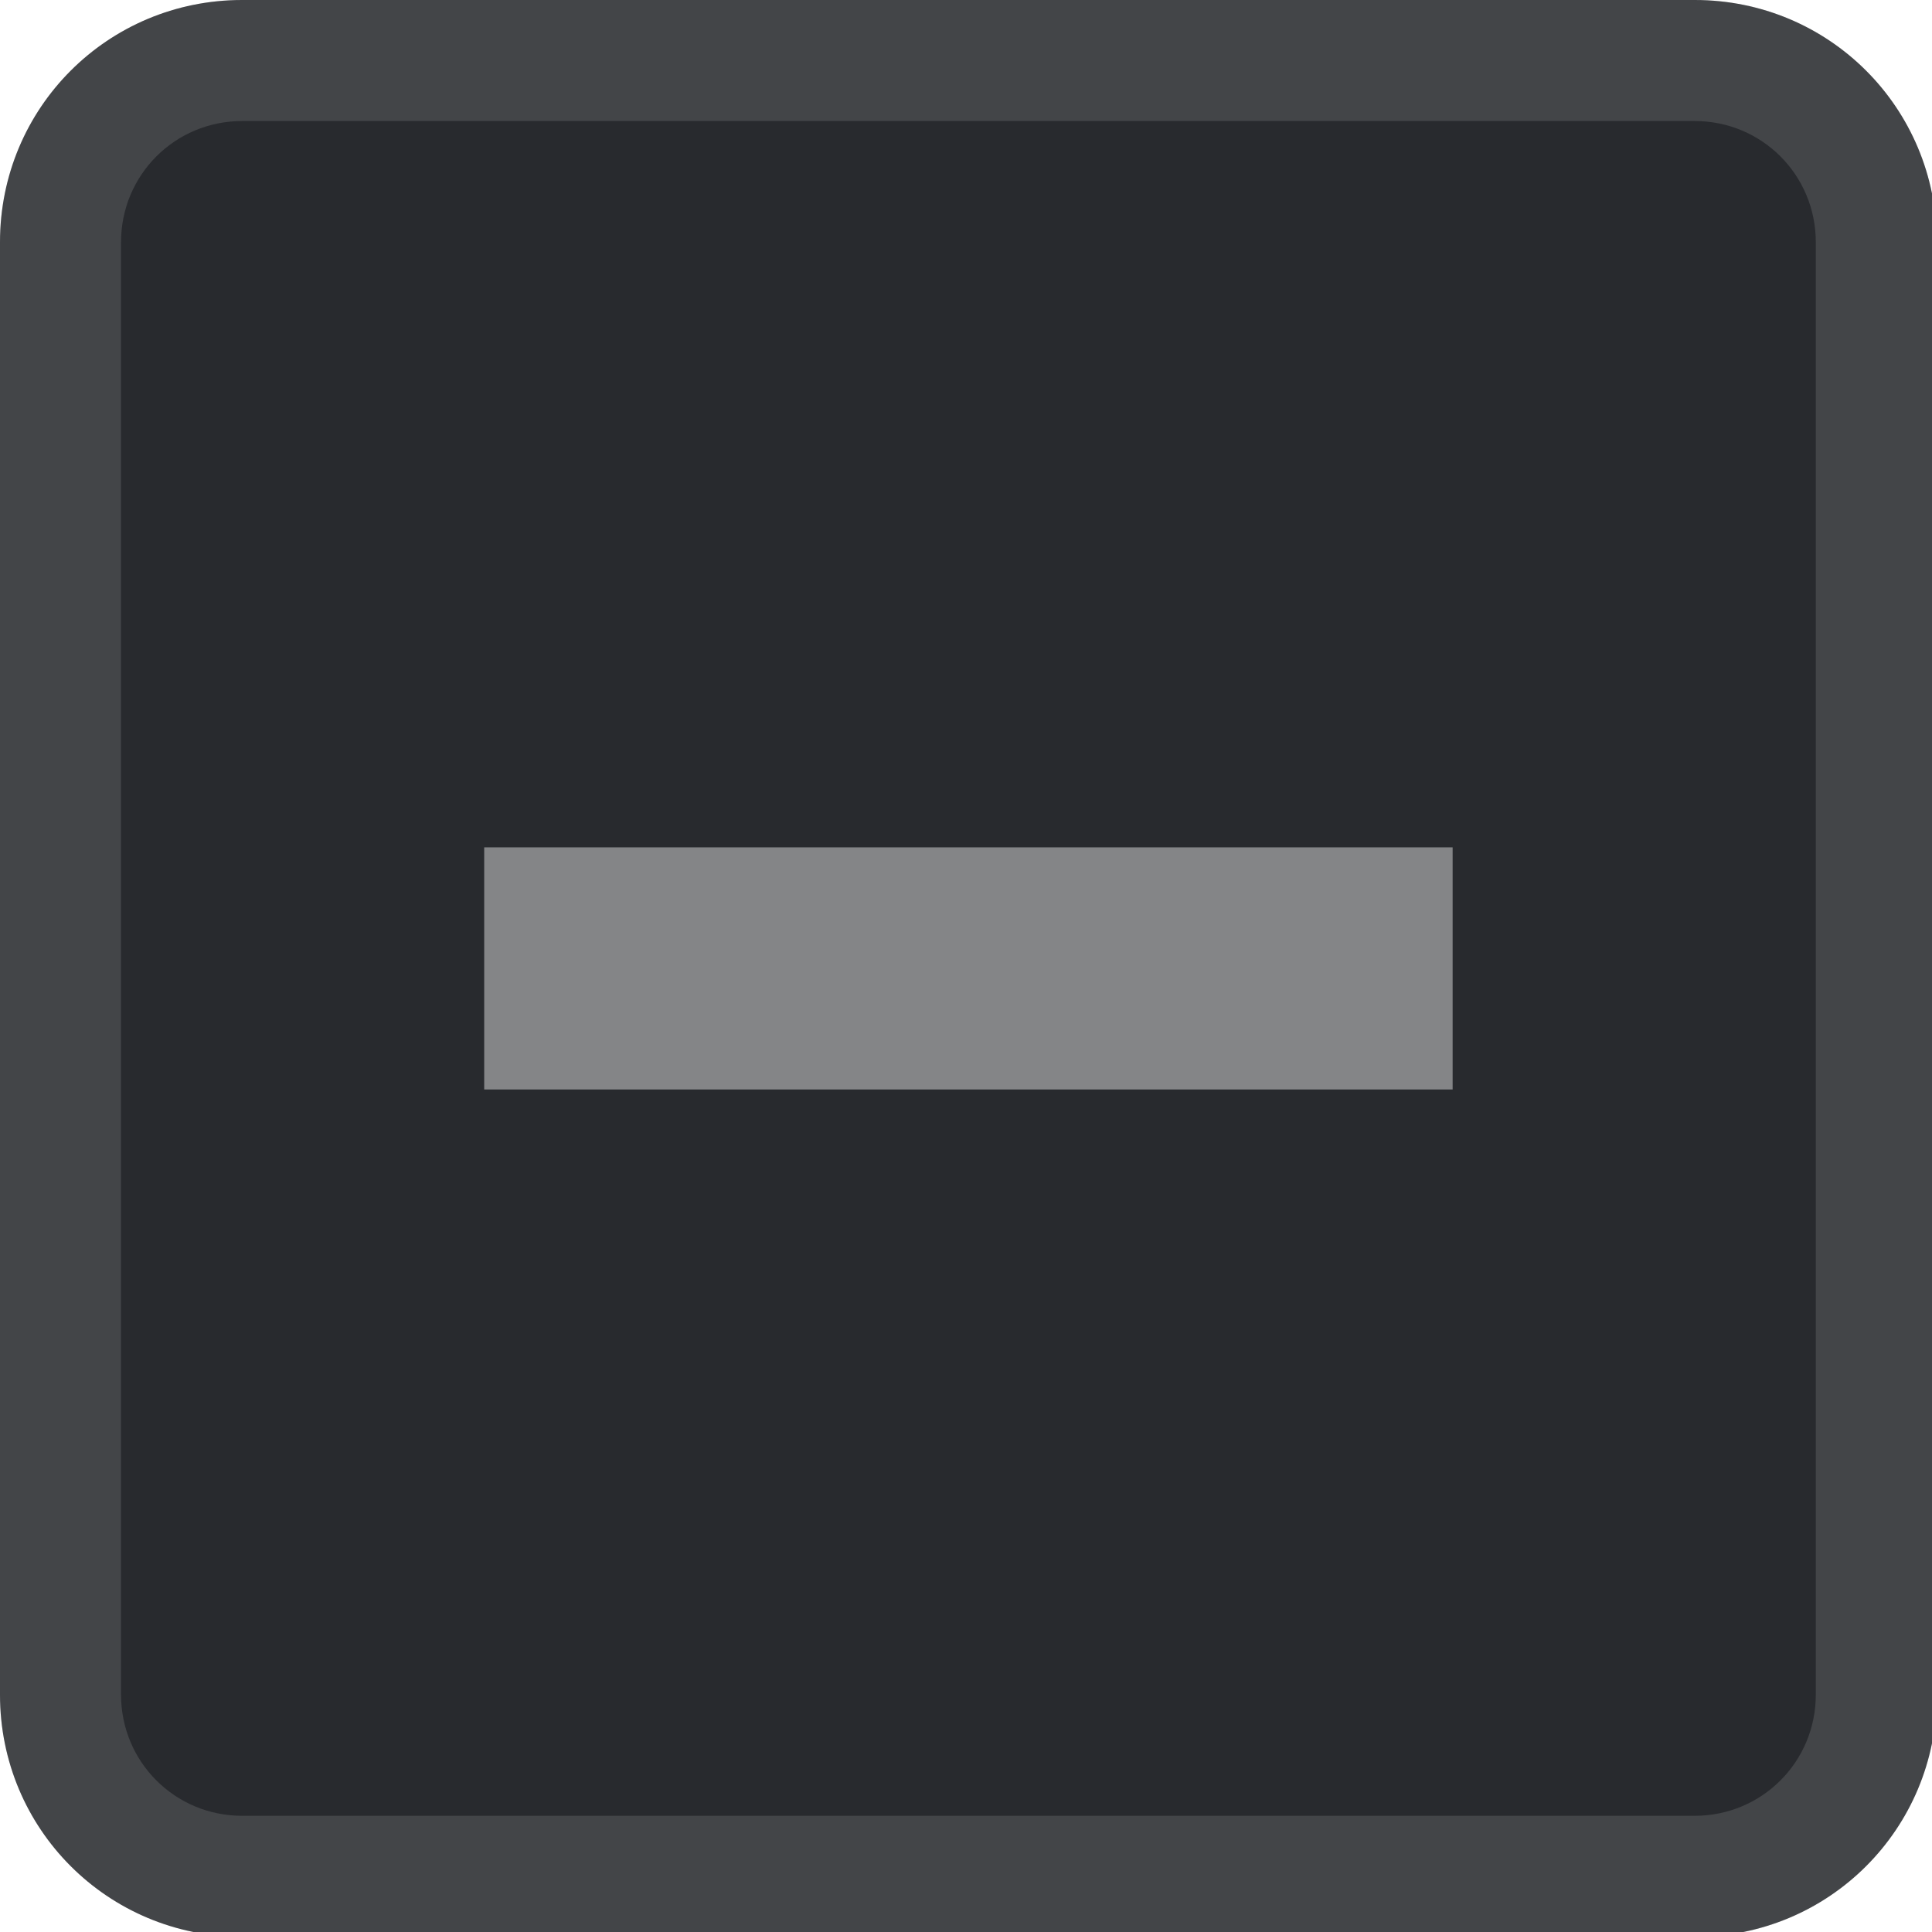
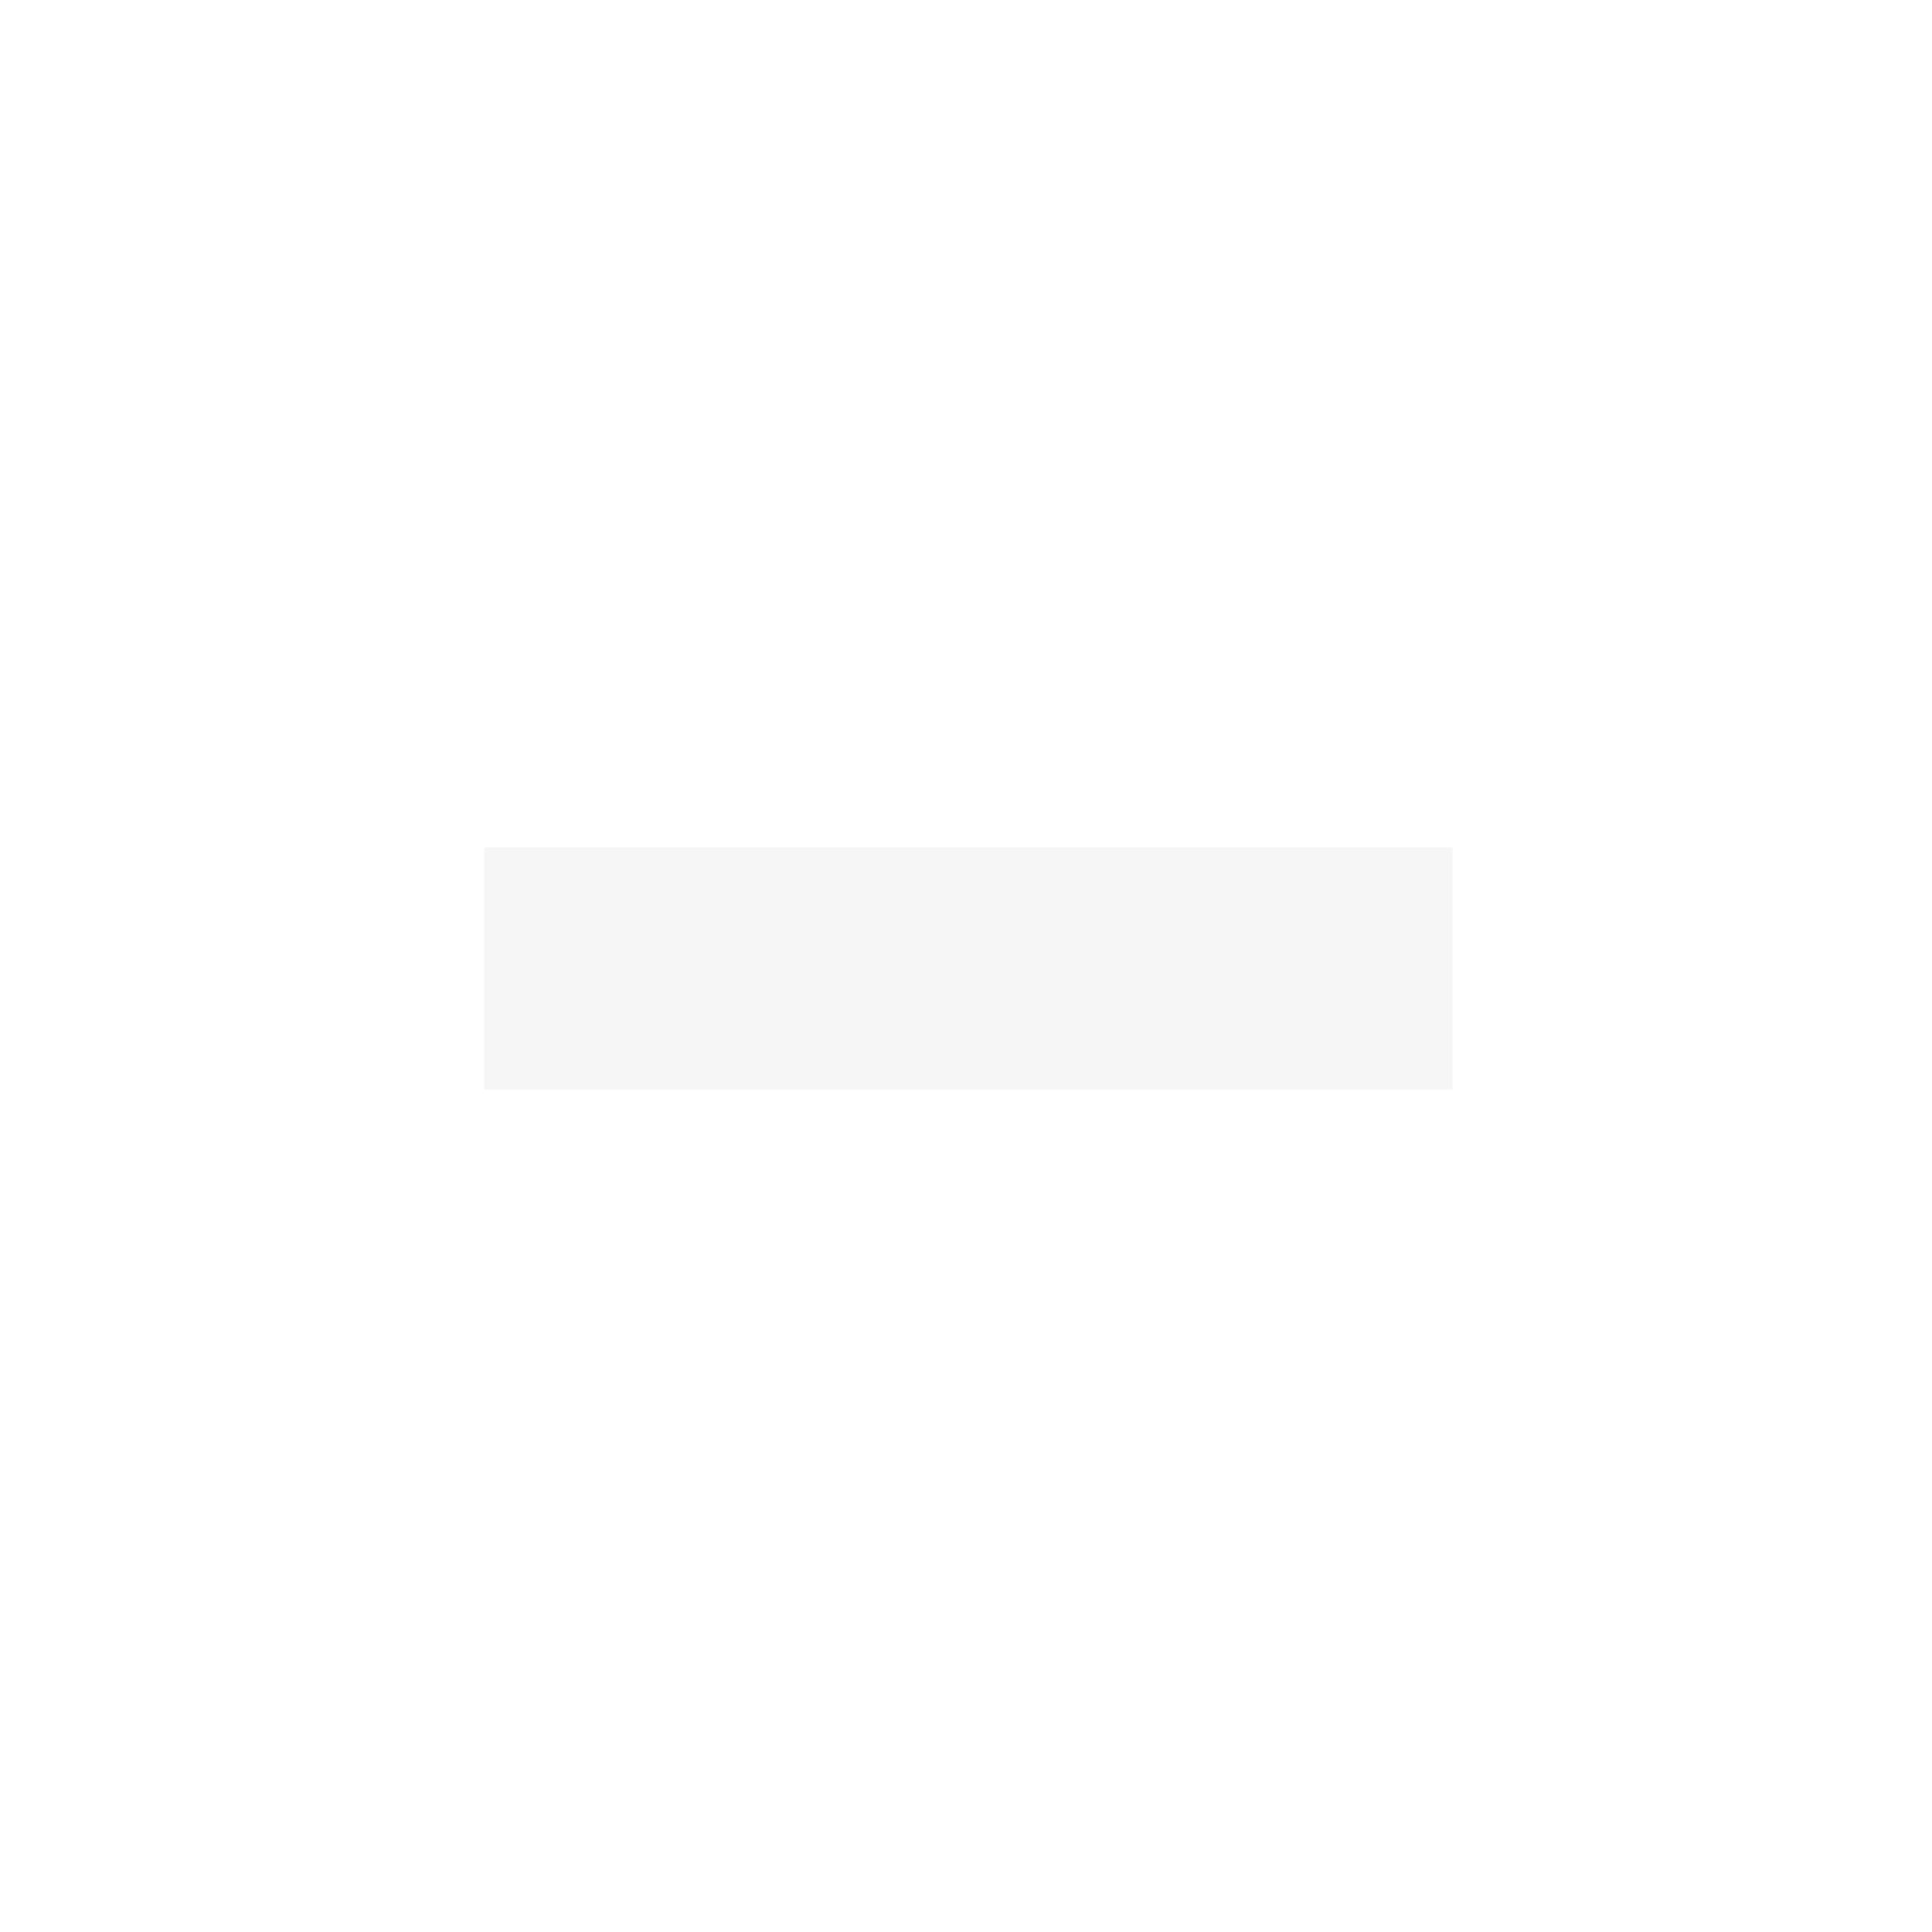
<svg xmlns="http://www.w3.org/2000/svg" width="133pt" height="133pt" viewBox="0 0 133 133" version="1.1">
  <g id="surface1">
-     <path style=" stroke:none;fill-rule:nonzero;fill:#282a2e;fill-opacity:1;" d="M 14.453 7.293 L 119.402 7.293 C 124.25 7.293 128.156 11.102 128.156 15.852 L 128.156 118.555 C 128.156 123.273 124.25 127.117 119.402 127.117 L 14.453 127.117 C 9.602 127.117 5.695 123.273 5.695 118.555 L 5.695 15.852 C 5.695 11.102 9.602 7.293 14.453 7.293 Z M 14.453 7.293 " />
-     <path style=" stroke:none;fill-rule:nonzero;fill:#282a2e;fill-opacity:1;" d="M 16.668 0 C 7.422 0 0 7.422 0 16.668 L 0 116.668 C 0 125.91 7.422 133.332 16.668 133.332 L 116.668 133.332 C 125.91 133.332 133.332 125.91 133.332 116.668 L 133.332 16.668 C 133.332 7.422 125.91 0 116.668 0 Z M 16.668 8.332 L 116.668 8.332 C 121.289 8.332 125 12.043 125 16.668 L 125 116.668 C 125 121.289 121.289 125 116.668 125 L 16.668 125 C 12.043 125 8.332 121.289 8.332 116.668 L 8.332 16.668 C 8.332 12.043 12.043 8.332 16.668 8.332 Z M 16.668 8.332 " />
-     <path style=" stroke:none;fill-rule:nonzero;fill:#e0e0e0;fill-opacity:0.15;" d="M 16.668 0 C 7.422 0 0 7.422 0 16.668 L 0 116.668 C 0 125.91 7.422 133.332 16.668 133.332 L 116.668 133.332 C 125.91 133.332 133.332 125.91 133.332 116.668 L 133.332 16.668 C 133.332 7.422 125.91 0 116.668 0 Z M 16.668 8.332 L 116.668 8.332 C 121.289 8.332 125 12.043 125 16.668 L 125 116.668 C 125 121.289 121.289 125 116.668 125 L 16.668 125 C 12.043 125 8.332 121.289 8.332 116.668 L 8.332 16.668 C 8.332 12.043 12.043 8.332 16.668 8.332 Z M 16.668 8.332 " />
-     <path style=" stroke:none;fill-rule:nonzero;fill:#e0e0e0;fill-opacity:0.5;" d="M 33.332 58.332 L 100 58.332 L 100 75 L 33.332 75 Z M 33.332 58.332 " />
+     <path style=" stroke:none;fill-rule:nonzero;fill:#e0e0e0;fill-opacity:0.3;" d="M 33.332 58.332 L 100 58.332 L 100 75 L 33.332 75 Z M 33.332 58.332 " />
  </g>
</svg>
